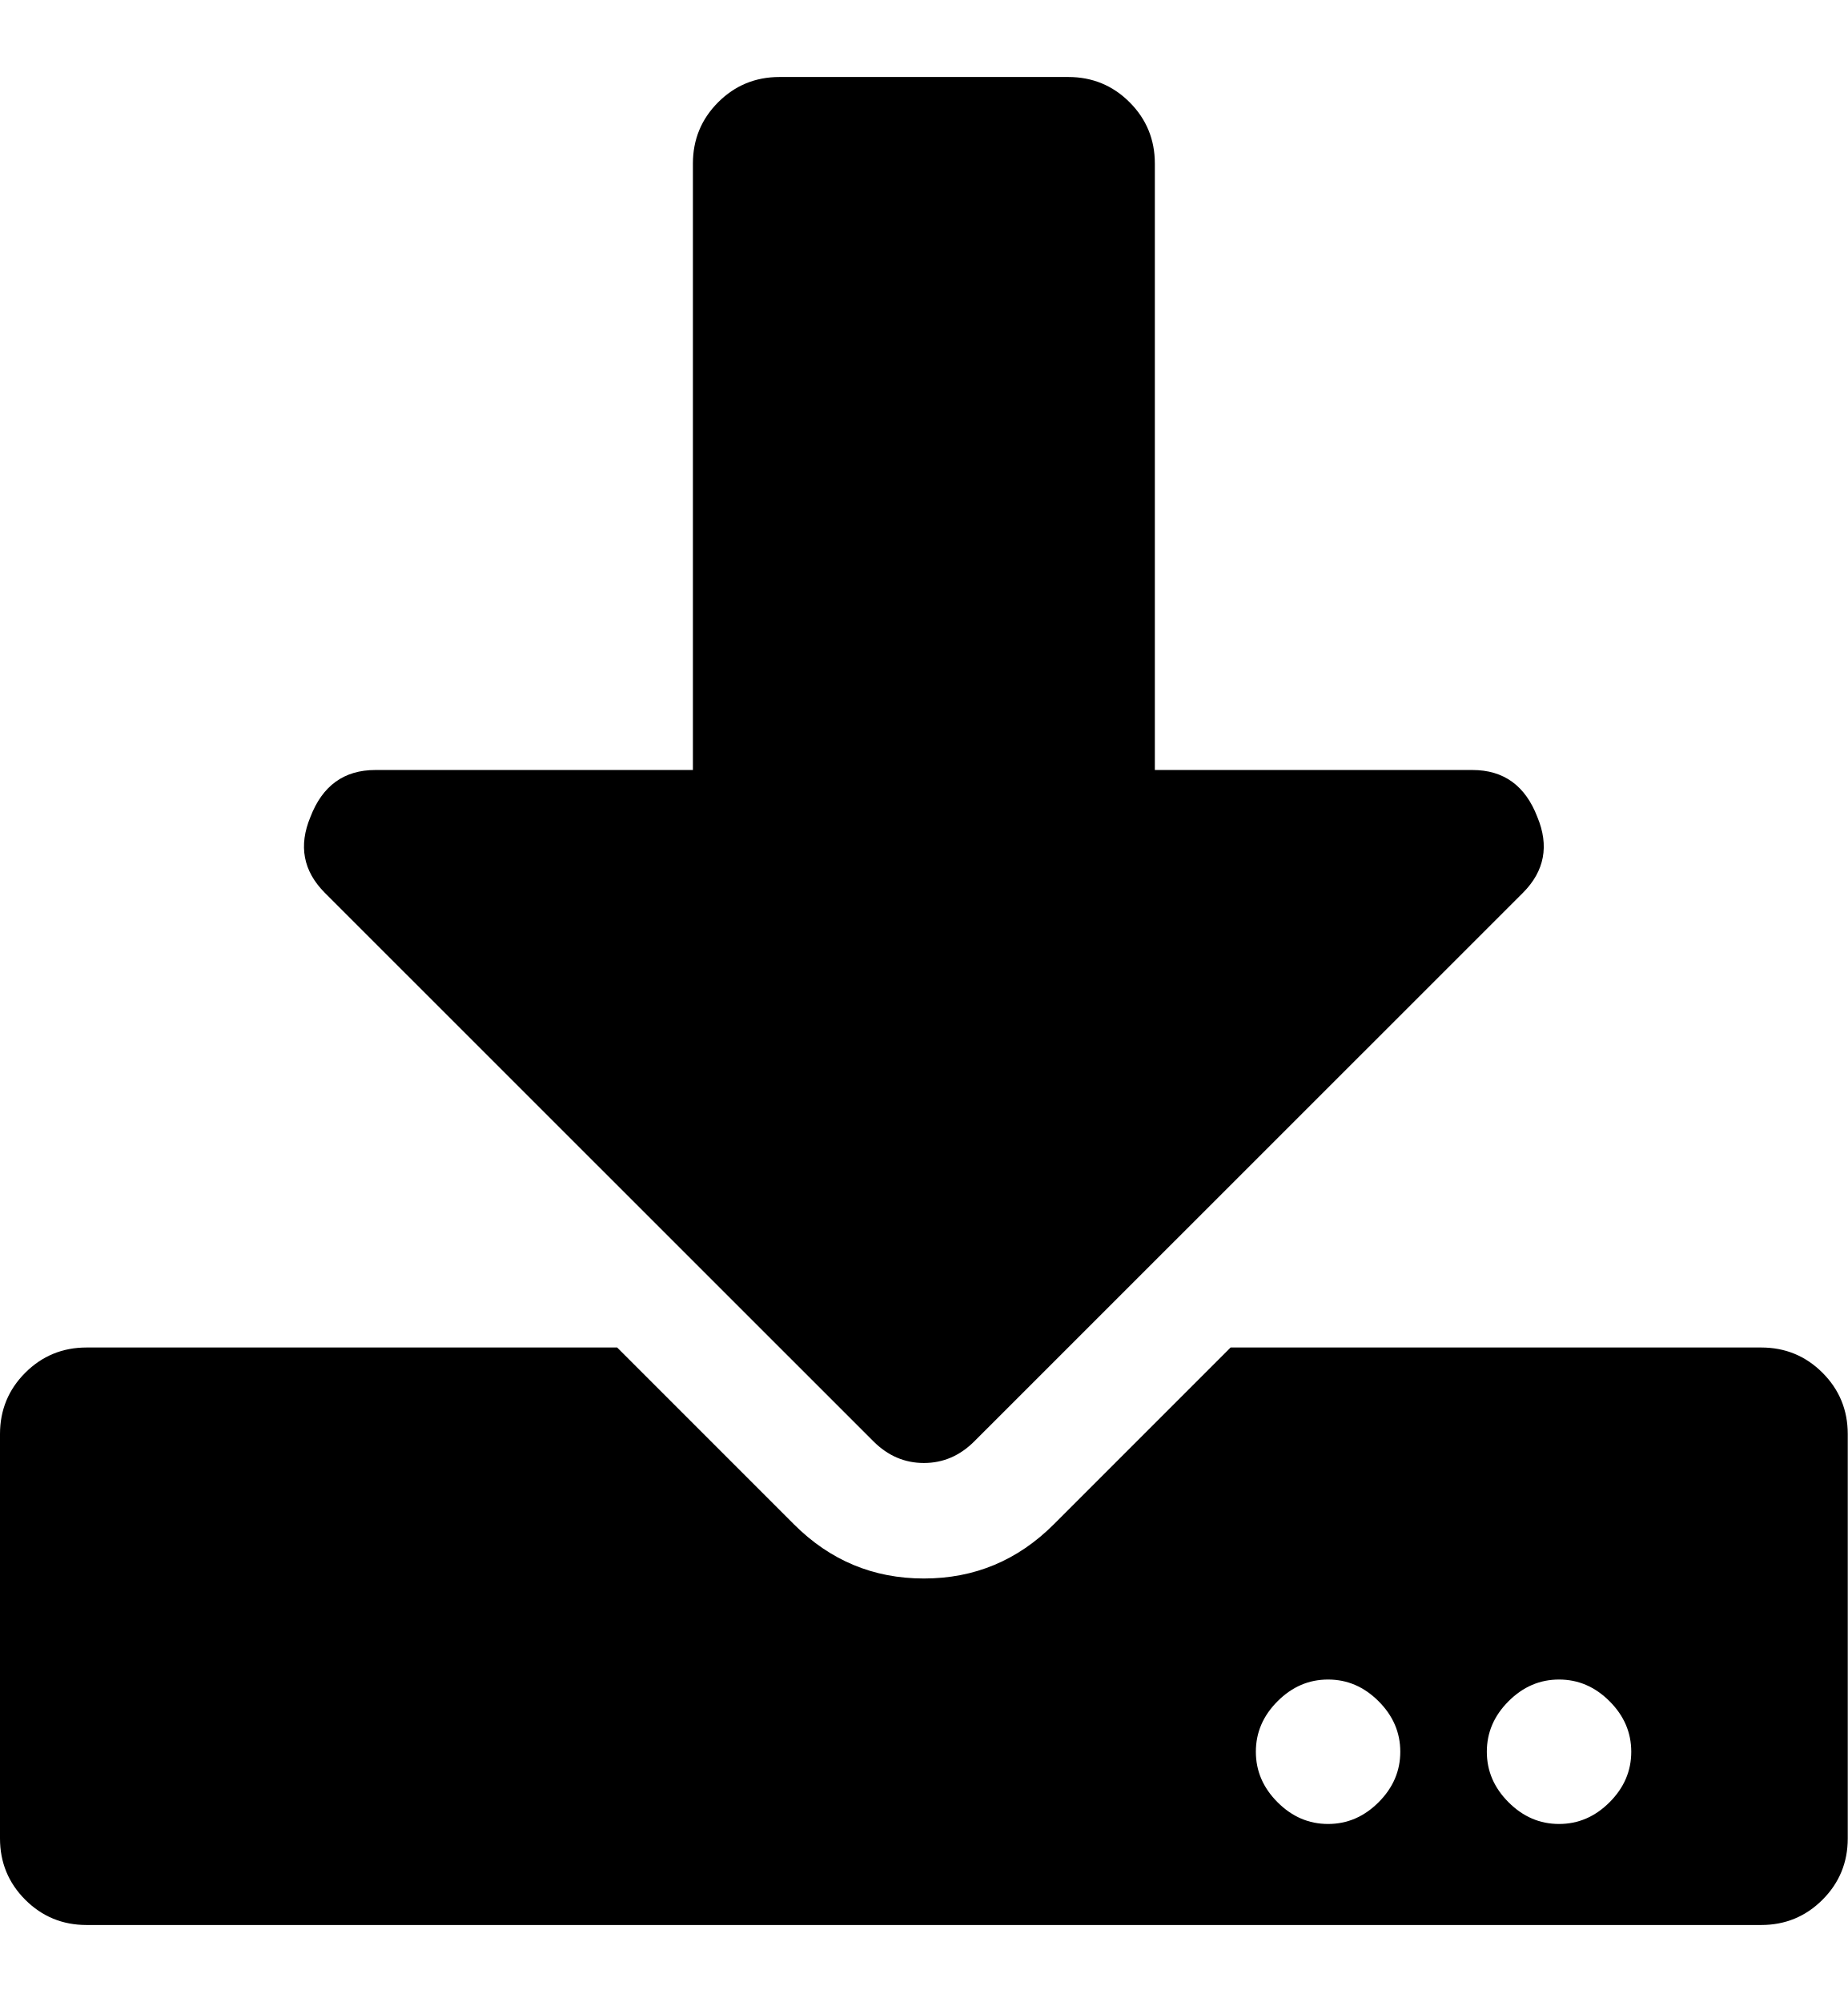
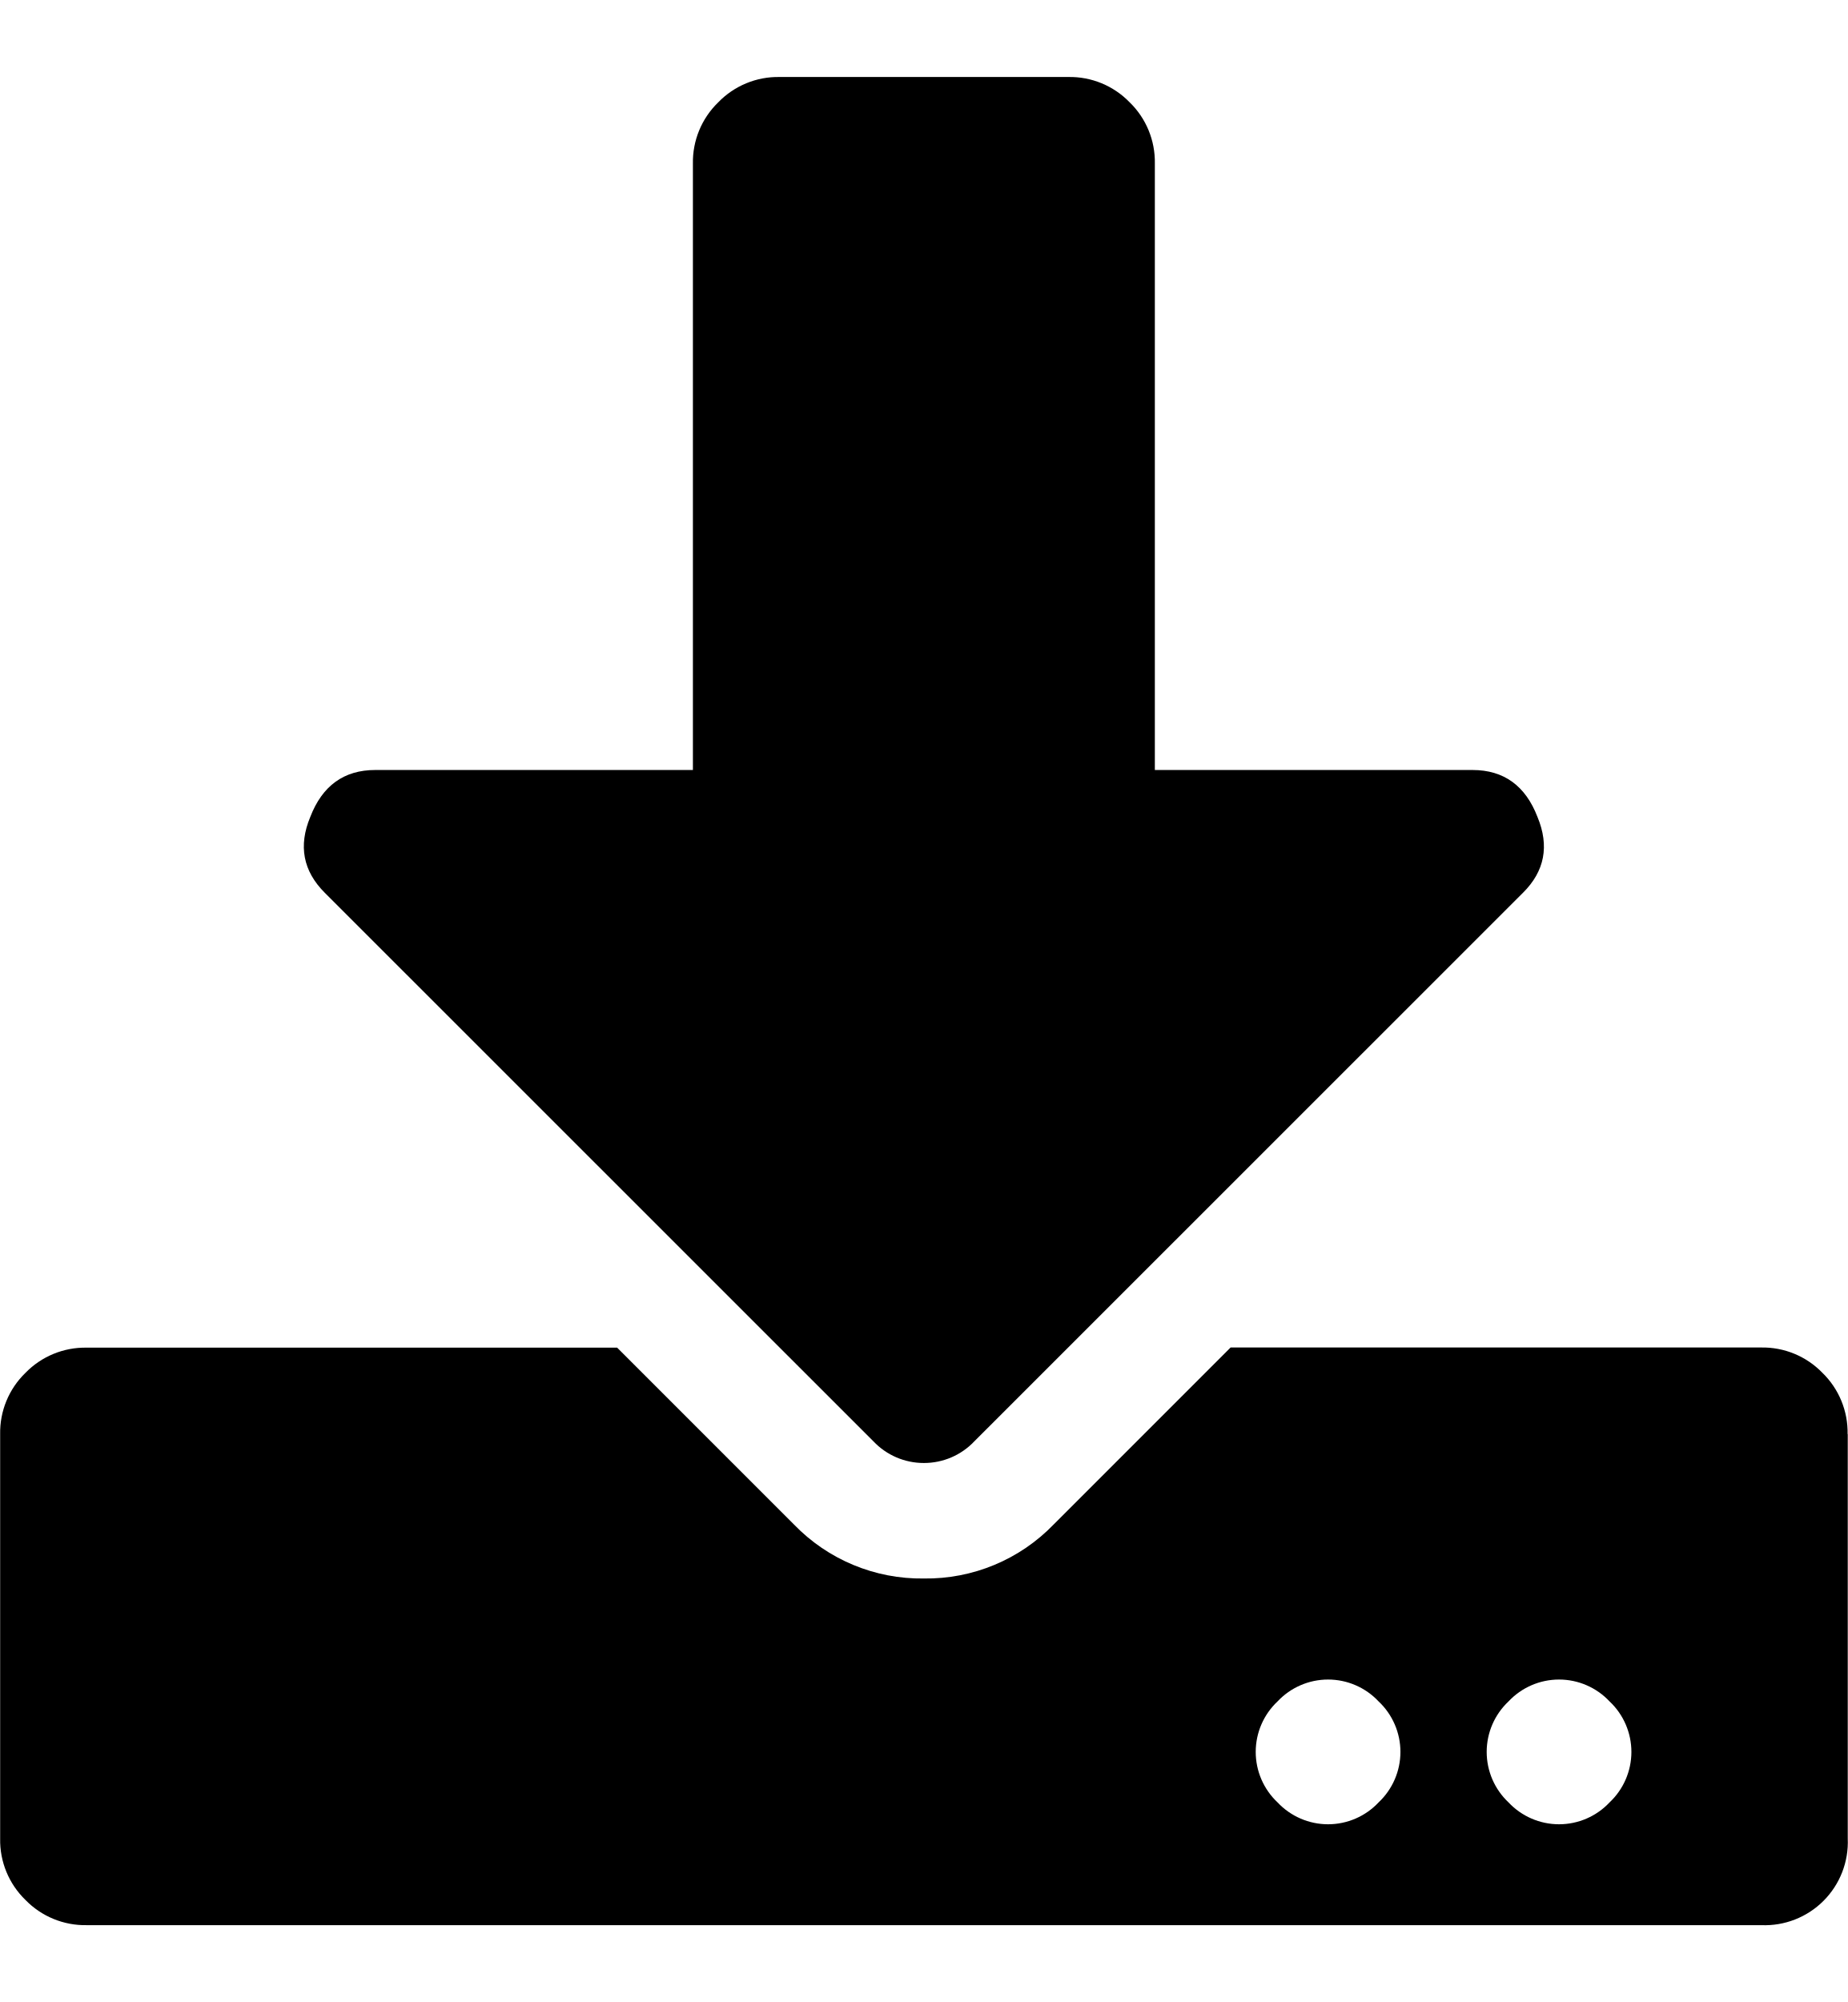
- <svg xmlns="http://www.w3.org/2000/svg" width="12" height="13" viewBox="0 0 12 13" fill="none">
-   <path d="M5.062 0.5H6.938C7.094 0.5 7.227 0.555 7.336 0.664C7.445 0.773 7.5 0.906 7.5 1.062V5H9.562C9.766 5 9.906 5.102 9.984 5.305C10.062 5.492 10.031 5.656 9.891 5.797L6.328 9.359C6.234 9.453 6.125 9.5 6 9.5C5.875 9.5 5.766 9.453 5.672 9.359L2.109 5.797C1.969 5.656 1.938 5.492 2.016 5.305C2.094 5.102 2.234 5 2.438 5H4.5V1.062C4.5 0.906 4.555 0.773 4.664 0.664C4.773 0.555 4.906 0.5 5.062 0.5ZM12 9.312V11.938C12 12.094 11.945 12.227 11.836 12.336C11.727 12.445 11.594 12.5 11.438 12.5H0.562C0.406 12.5 0.273 12.445 0.164 12.336C0.055 12.227 0 12.094 0 11.938V9.312C0 9.156 0.055 9.023 0.164 8.914C0.273 8.805 0.406 8.75 0.562 8.75H4.008L5.156 9.898C5.391 10.133 5.672 10.25 6 10.25C6.328 10.25 6.609 10.133 6.844 9.898L7.992 8.75H11.438C11.594 8.75 11.727 8.805 11.836 8.914C11.945 9.023 12 9.156 12 9.312ZM8.953 11.703C9.047 11.609 9.094 11.5 9.094 11.375C9.094 11.25 9.047 11.141 8.953 11.047C8.859 10.953 8.75 10.906 8.625 10.906C8.5 10.906 8.391 10.953 8.297 11.047C8.203 11.141 8.156 11.25 8.156 11.375C8.156 11.5 8.203 11.609 8.297 11.703C8.391 11.797 8.5 11.844 8.625 11.844C8.75 11.844 8.859 11.797 8.953 11.703ZM10.453 11.703C10.547 11.609 10.594 11.5 10.594 11.375C10.594 11.25 10.547 11.141 10.453 11.047C10.359 10.953 10.25 10.906 10.125 10.906C10 10.906 9.891 10.953 9.797 11.047C9.703 11.141 9.656 11.25 9.656 11.375C9.656 11.5 9.703 11.609 9.797 11.703C9.891 11.797 10 11.844 10.125 11.844C10.25 11.844 10.359 11.797 10.453 11.703Z" fill="black" />
+ <svg xmlns="http://www.w3.org/2000/svg" width="12" height="13" fill="none">
+   <path d="M5.063.5h1.875a.54.54 0 0 1 .398.164.54.54 0 0 1 .164.398V5h2.063c.203 0 .344.102.422.305.078.188.047.352-.094.492L6.328 9.359A.45.45 0 0 1 6 9.5a.45.45 0 0 1-.328-.141L2.109 5.797c-.141-.141-.172-.305-.094-.492.078-.203.219-.305.422-.305H4.5V1.063a.54.54 0 0 1 .164-.398A.54.54 0 0 1 5.063.5zM12 9.313v2.625a.54.54 0 0 1-.562.563H.563a.54.54 0 0 1-.398-.164.54.54 0 0 1-.164-.398V9.313a.54.54 0 0 1 .164-.398.54.54 0 0 1 .398-.164h3.445l1.148 1.148A1.15 1.15 0 0 0 6 10.25a1.15 1.15 0 0 0 .844-.352L7.992 8.75h3.445a.54.54 0 0 1 .398.164.54.54 0 0 1 .164.398zm-3.047 2.391a.45.45 0 0 0 0-.656.45.45 0 0 0-.656 0 .45.45 0 0 0 0 .656.45.45 0 0 0 .656 0zm1.5 0a.45.45 0 0 0 0-.656.45.45 0 0 0-.656 0 .45.45 0 0 0 0 .656.45.45 0 0 0 .656 0z" fill="#000" />
</svg>
